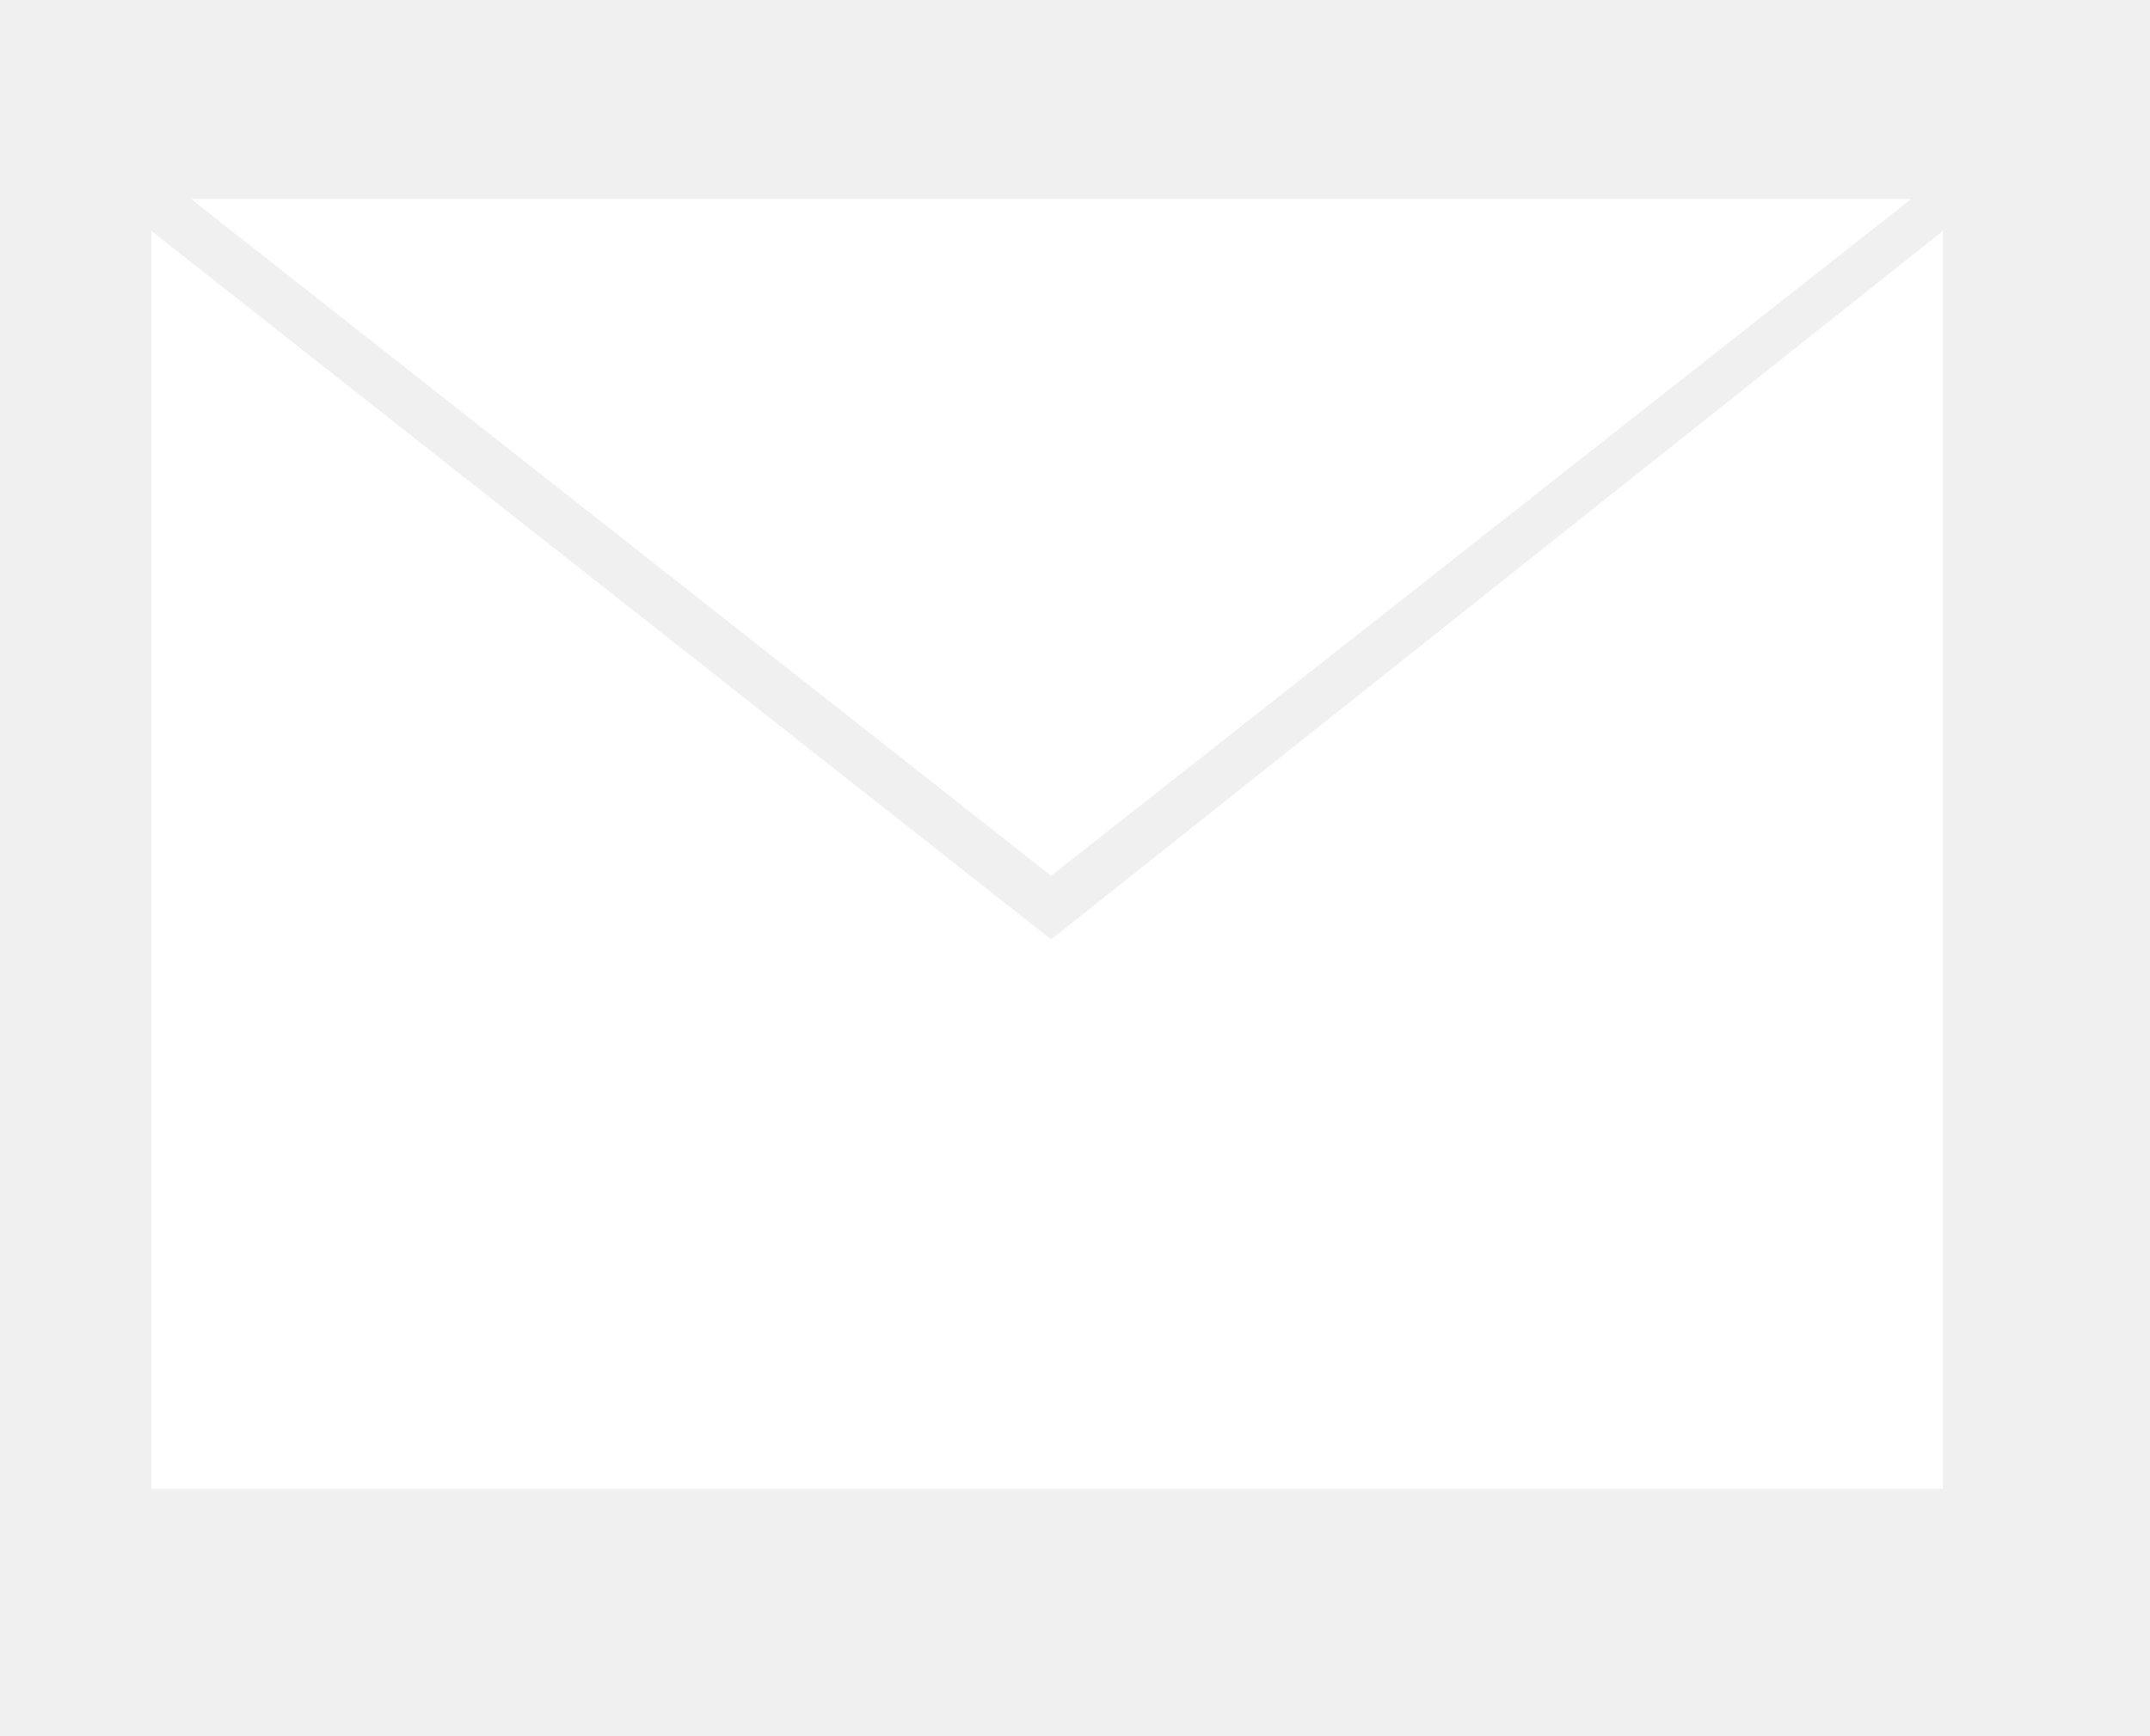
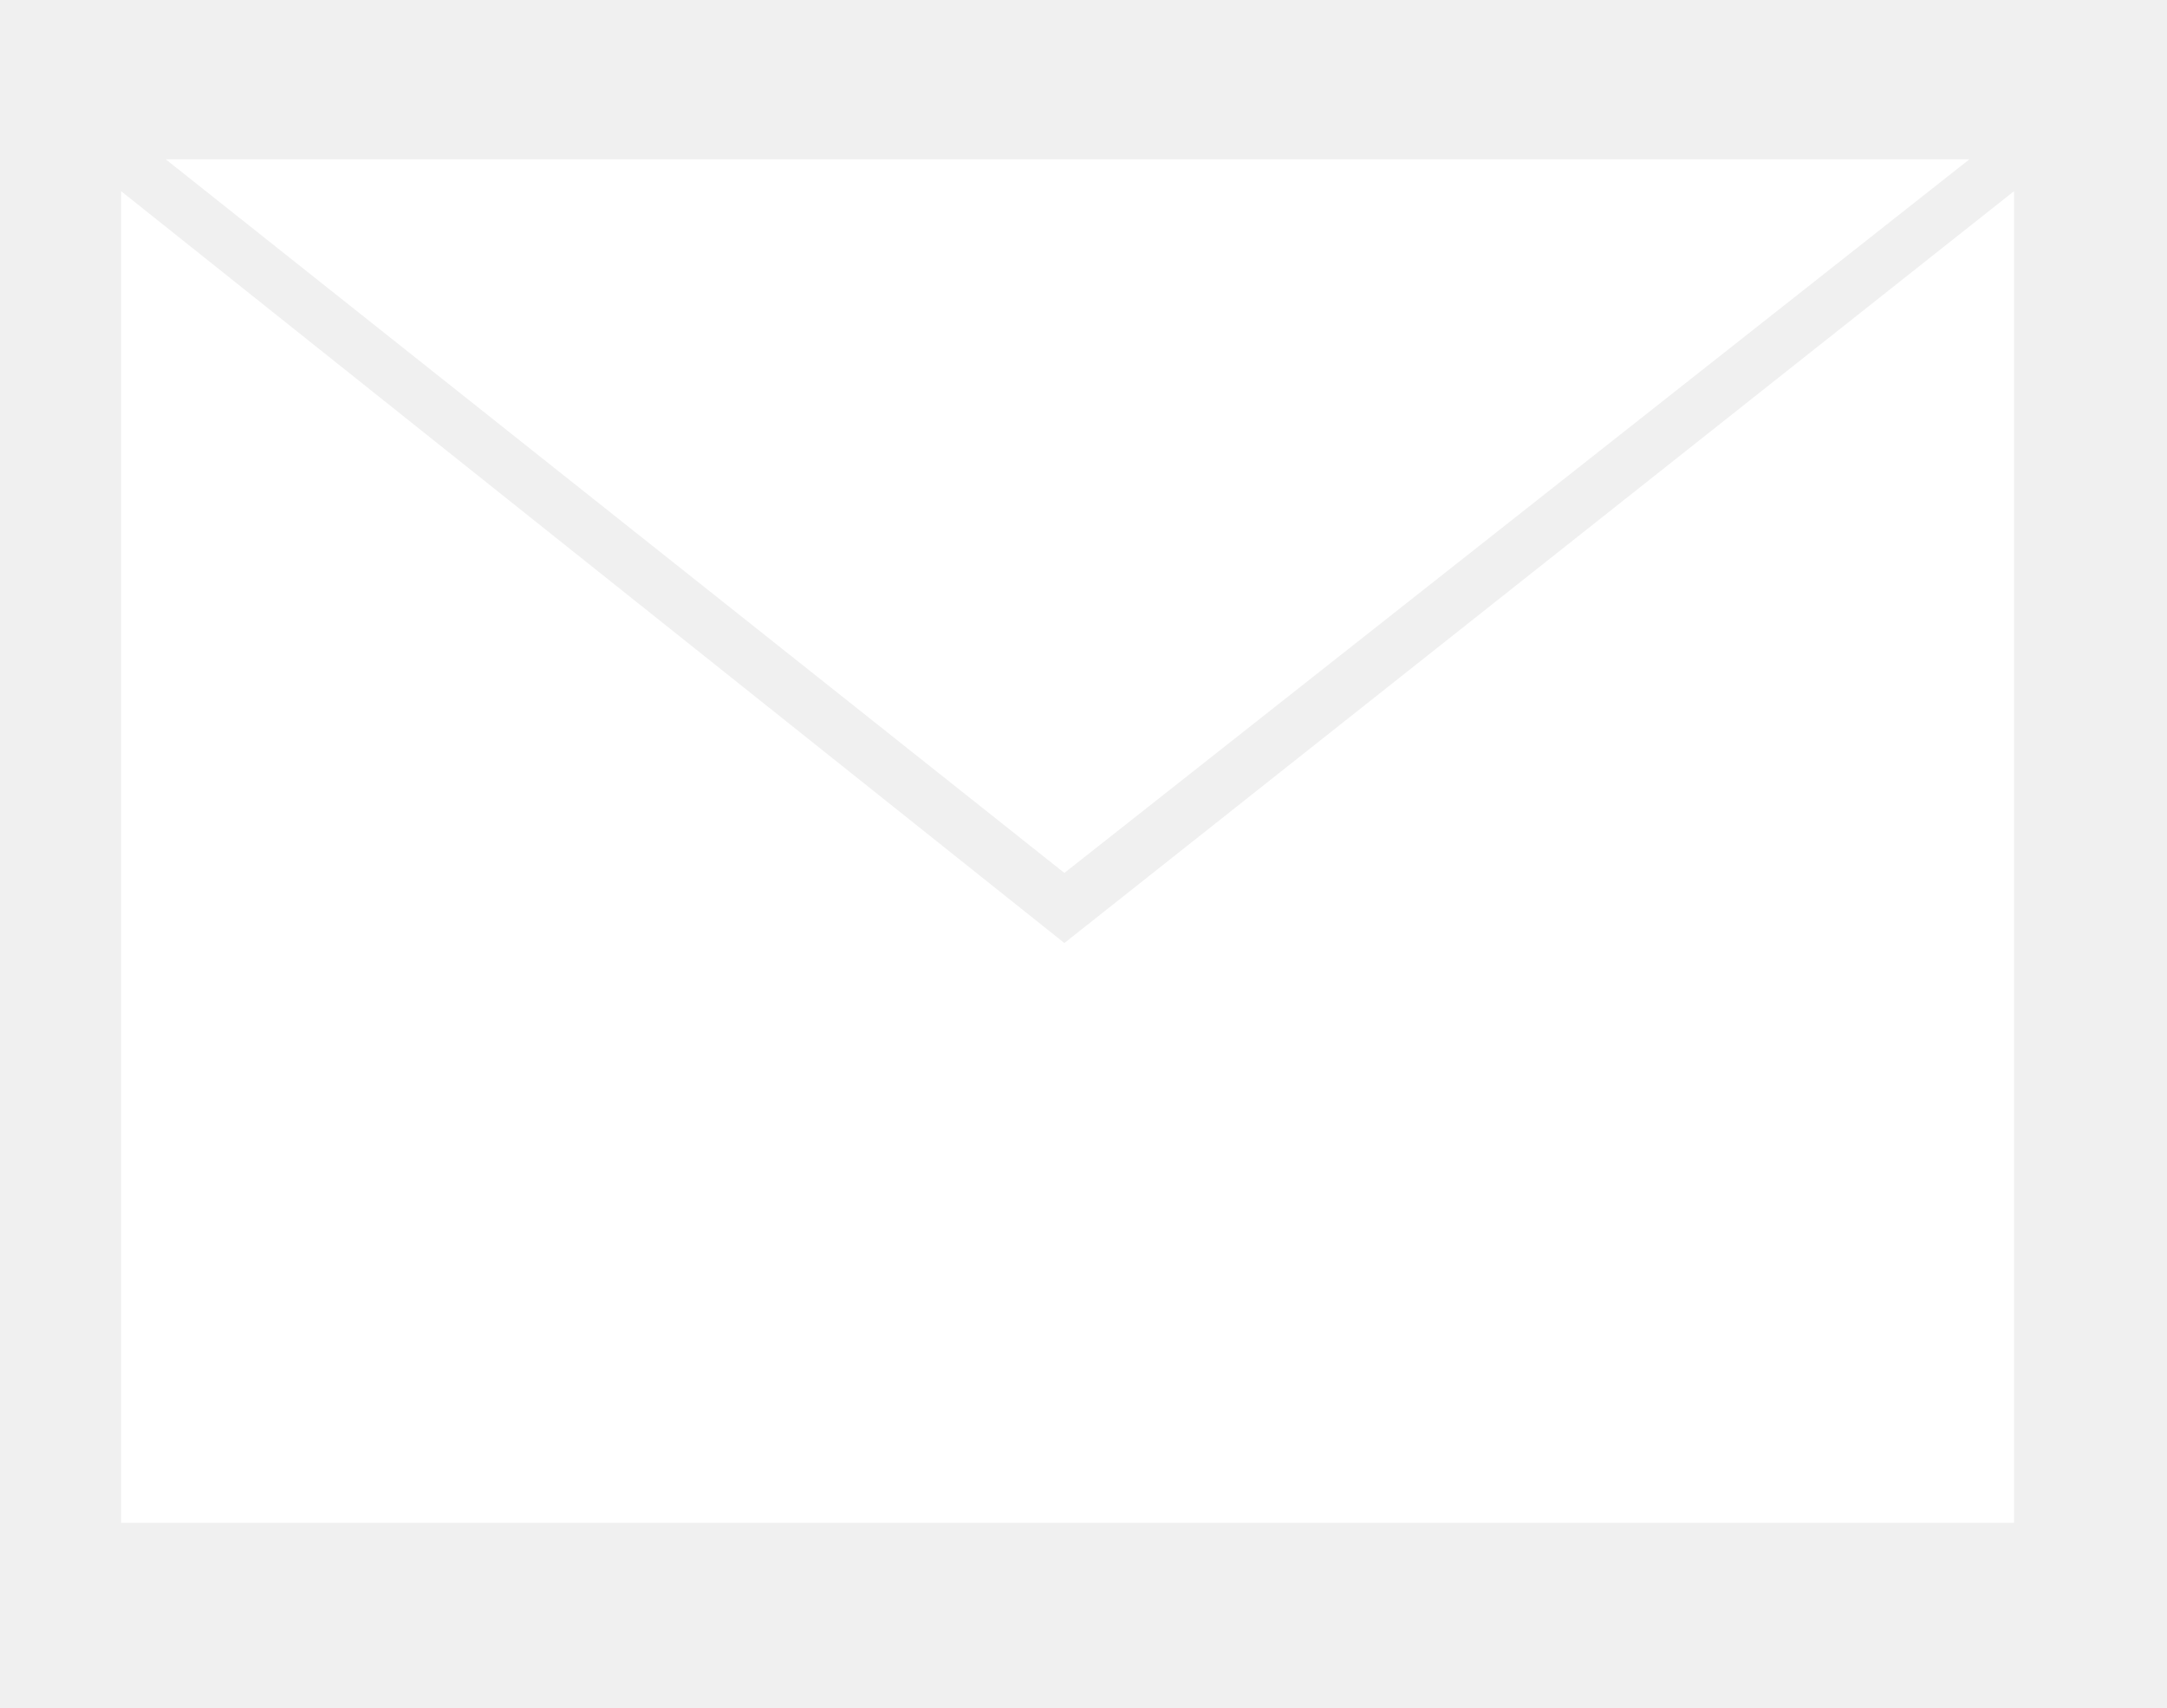
- <svg xmlns="http://www.w3.org/2000/svg" version="1.1" id="Layer_1" x="0px" y="0px" width="27px" height="21.8px" viewBox="0 0 27 21.8" style="enable-background:new 0 0 27 21.8;" xml:space="preserve">
+ <svg xmlns="http://www.w3.org/2000/svg" version="1.1" id="Layer_1" x="0px" y="0px" width="34px" height="26.8px" viewBox="0 0 34 26.8" style="enable-background:new 0 0 34 26.8;" xml:space="preserve">
  <style type="text/css">
	.st0{fill:#FFFFFF;}
</style>
-   <polygon class="st0" points="2.4,2.5 24,2.5 13.2,11 " />
-   <polygon class="st0" points="1.9,2.9 13.2,11.8 24.4,2.9 24.4,18.7 1.9,18.7 " />
+   <polygon class="st0" points="2.6,2.5 30.9,2.5 16.7,13.7 " />
+   <polygon class="st0" points="1.9,3 16.7,14.8 31.6,3 31.6,23.9 1.9,23.9 " />
  <g>
</g>
  <g>
</g>
  <g>
</g>
  <g>
</g>
  <g>
</g>
  <g>
</g>
</svg>
